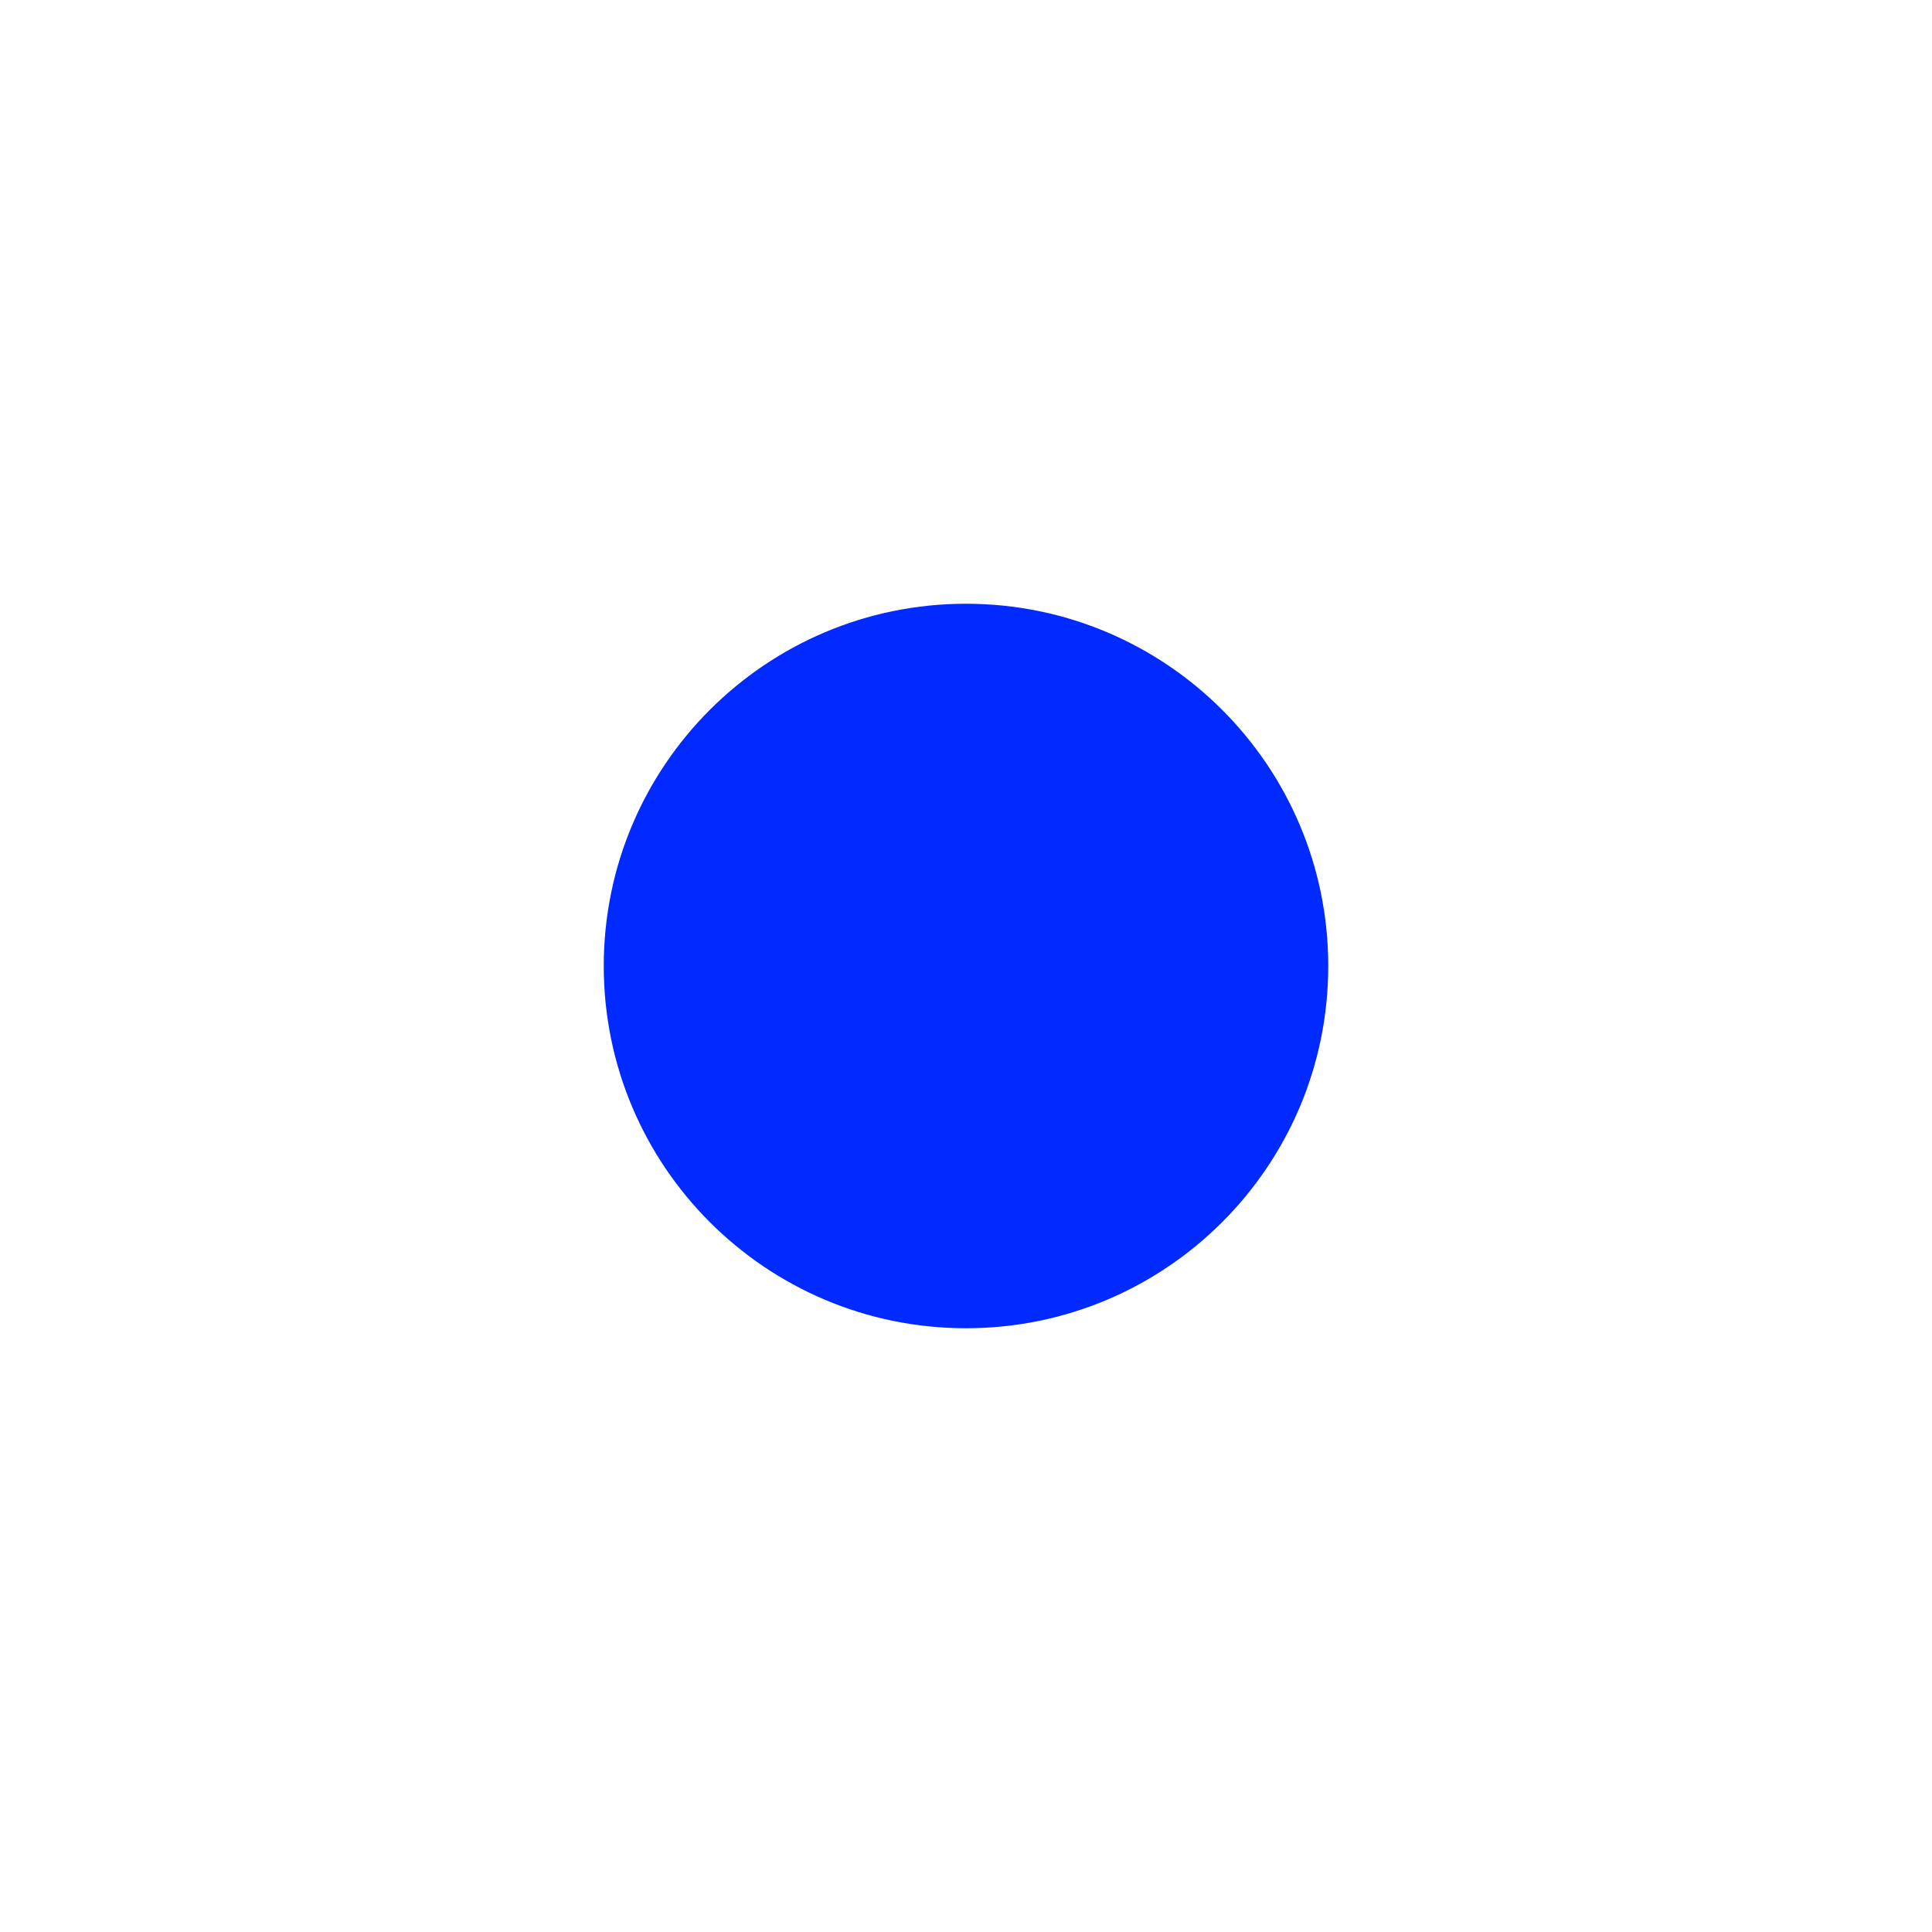
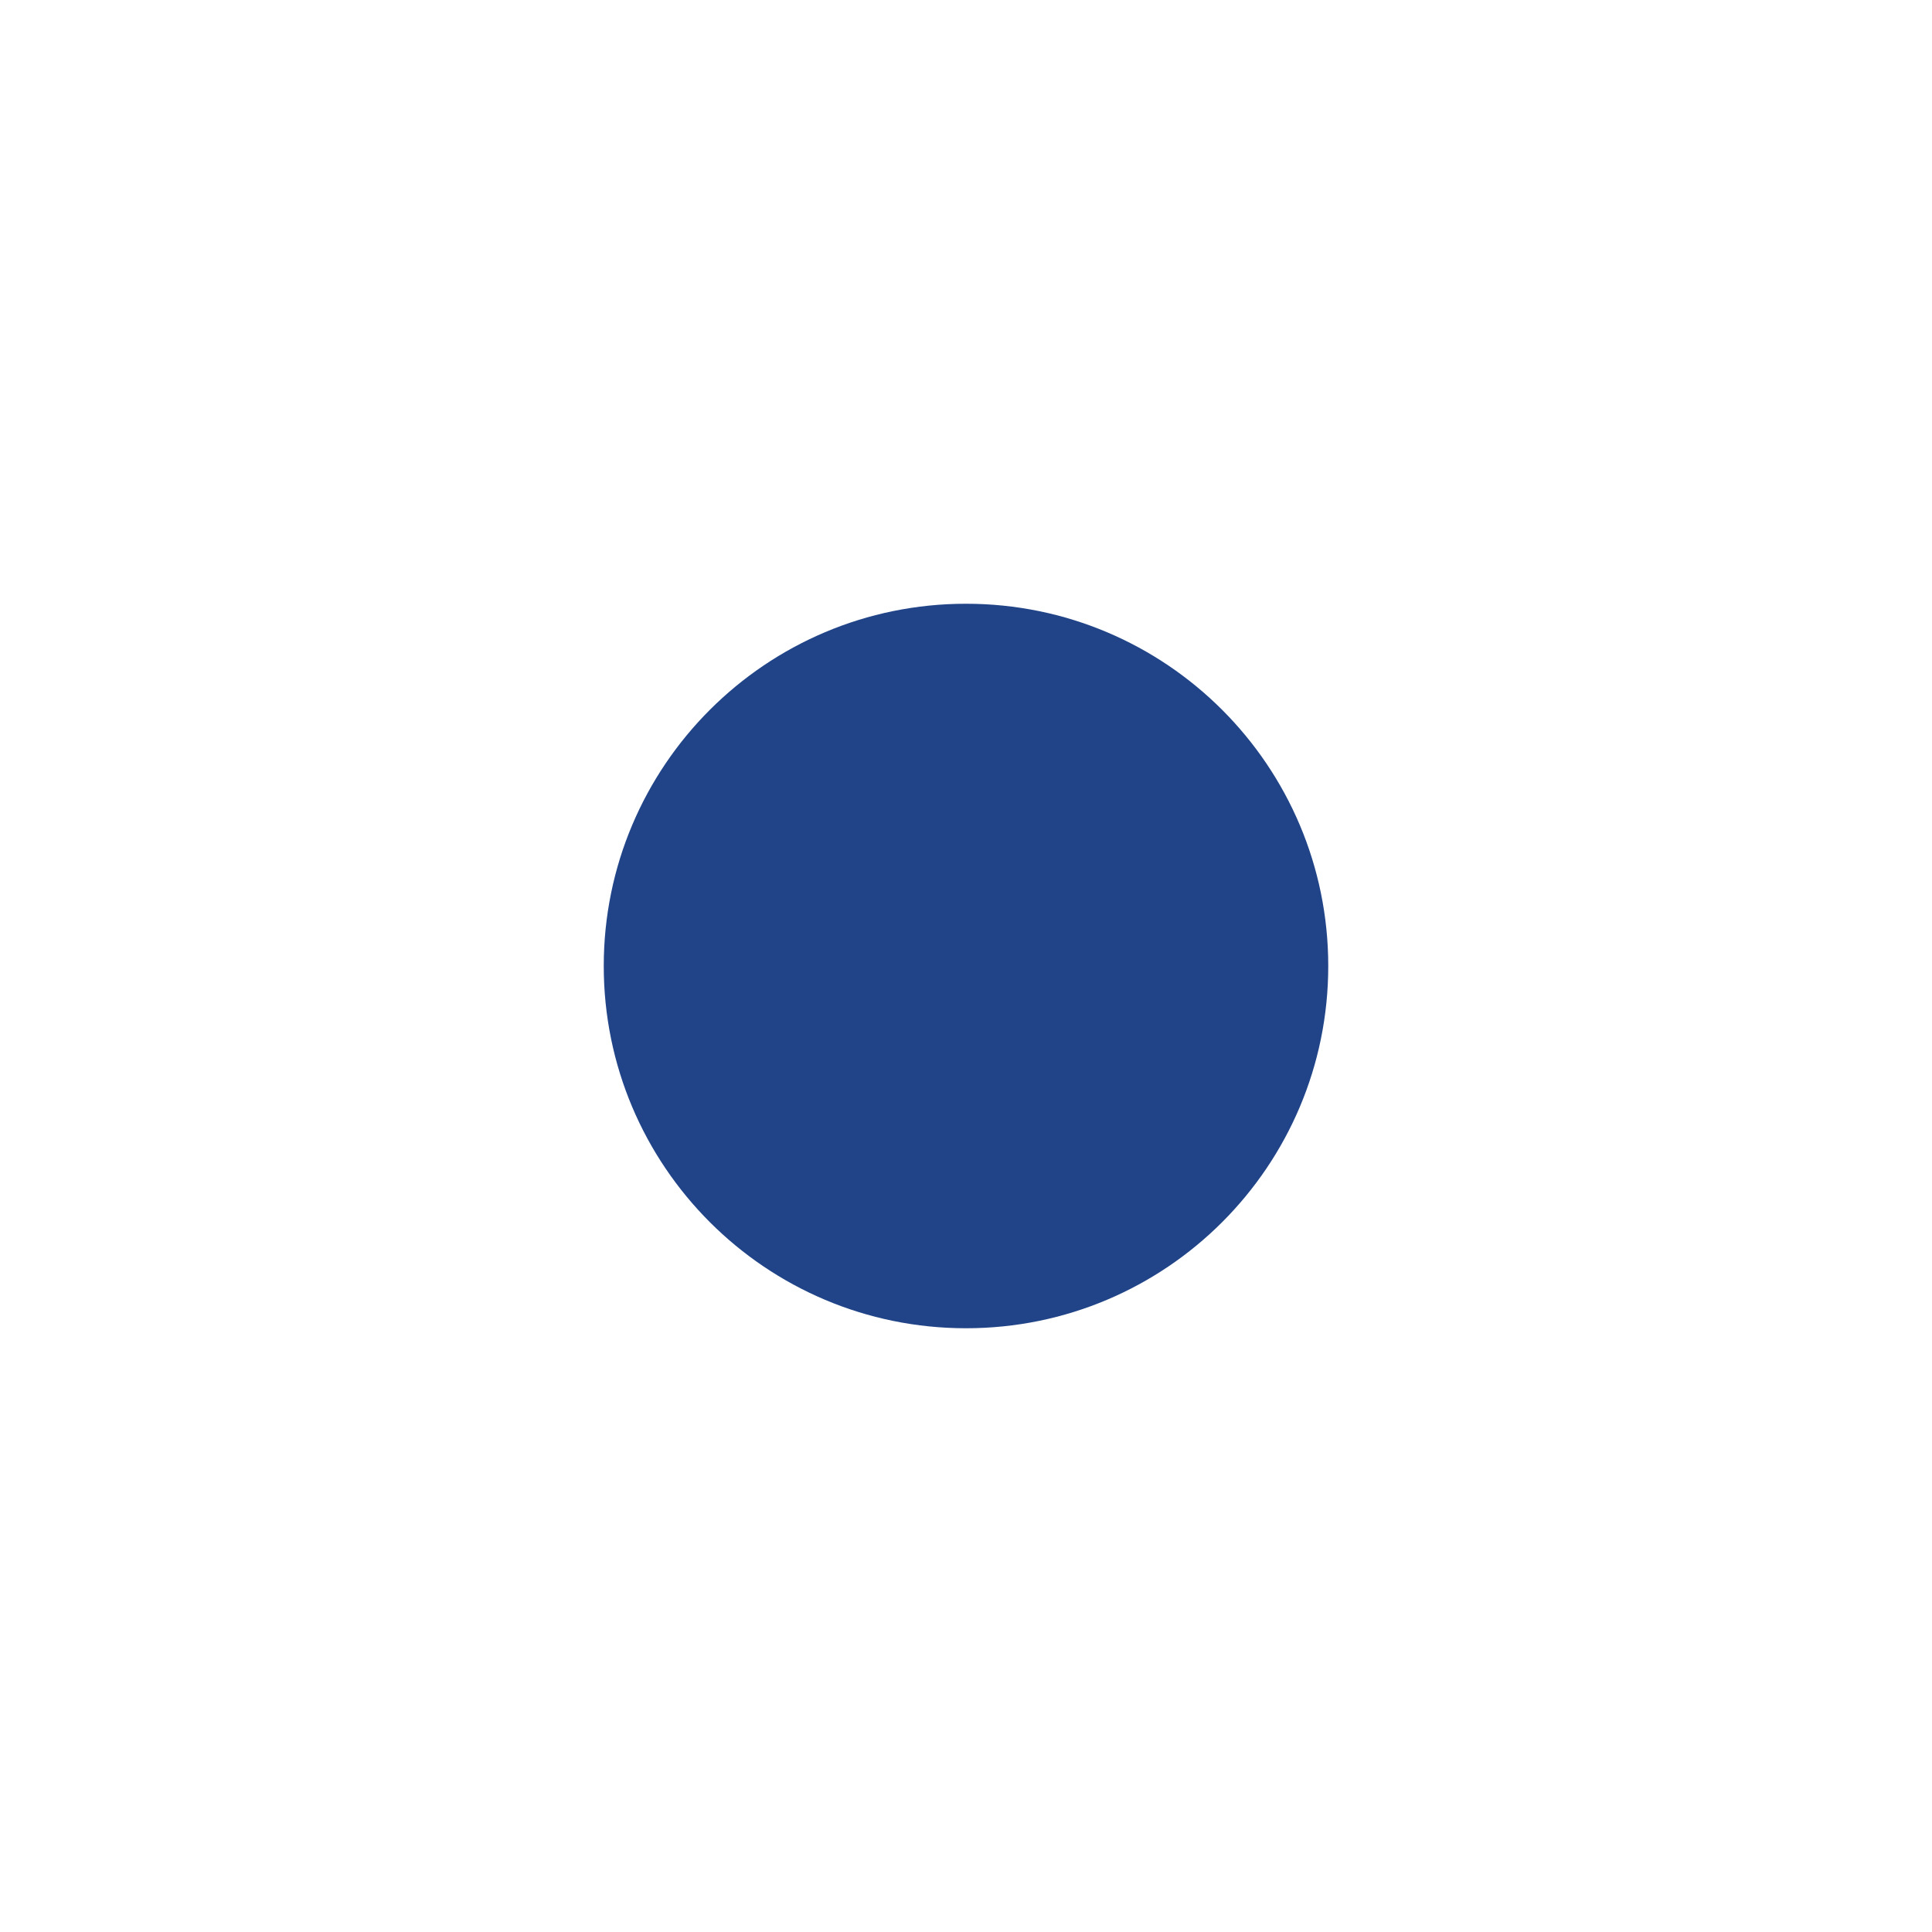
<svg xmlns="http://www.w3.org/2000/svg" viewBox="0 0 16 16">
  <g transform="translate(0 -1036.362)">
-     <path style="fill:#002aff" d="M 11,8 C 11,9.657 9.657,11 8,11 6.343,11 5,9.657 5,8 5,6.343 6.343,5 8,5 c 1.657,0 3,1.343 3,3 z" transform="translate(0 1036.362)" />
+     <path style="fill:#204487" d="M 11,8 C 11,9.657 9.657,11 8,11 6.343,11 5,9.657 5,8 5,6.343 6.343,5 8,5 c 1.657,0 3,1.343 3,3 z" transform="translate(0 1036.362)" />
  </g>
</svg>
